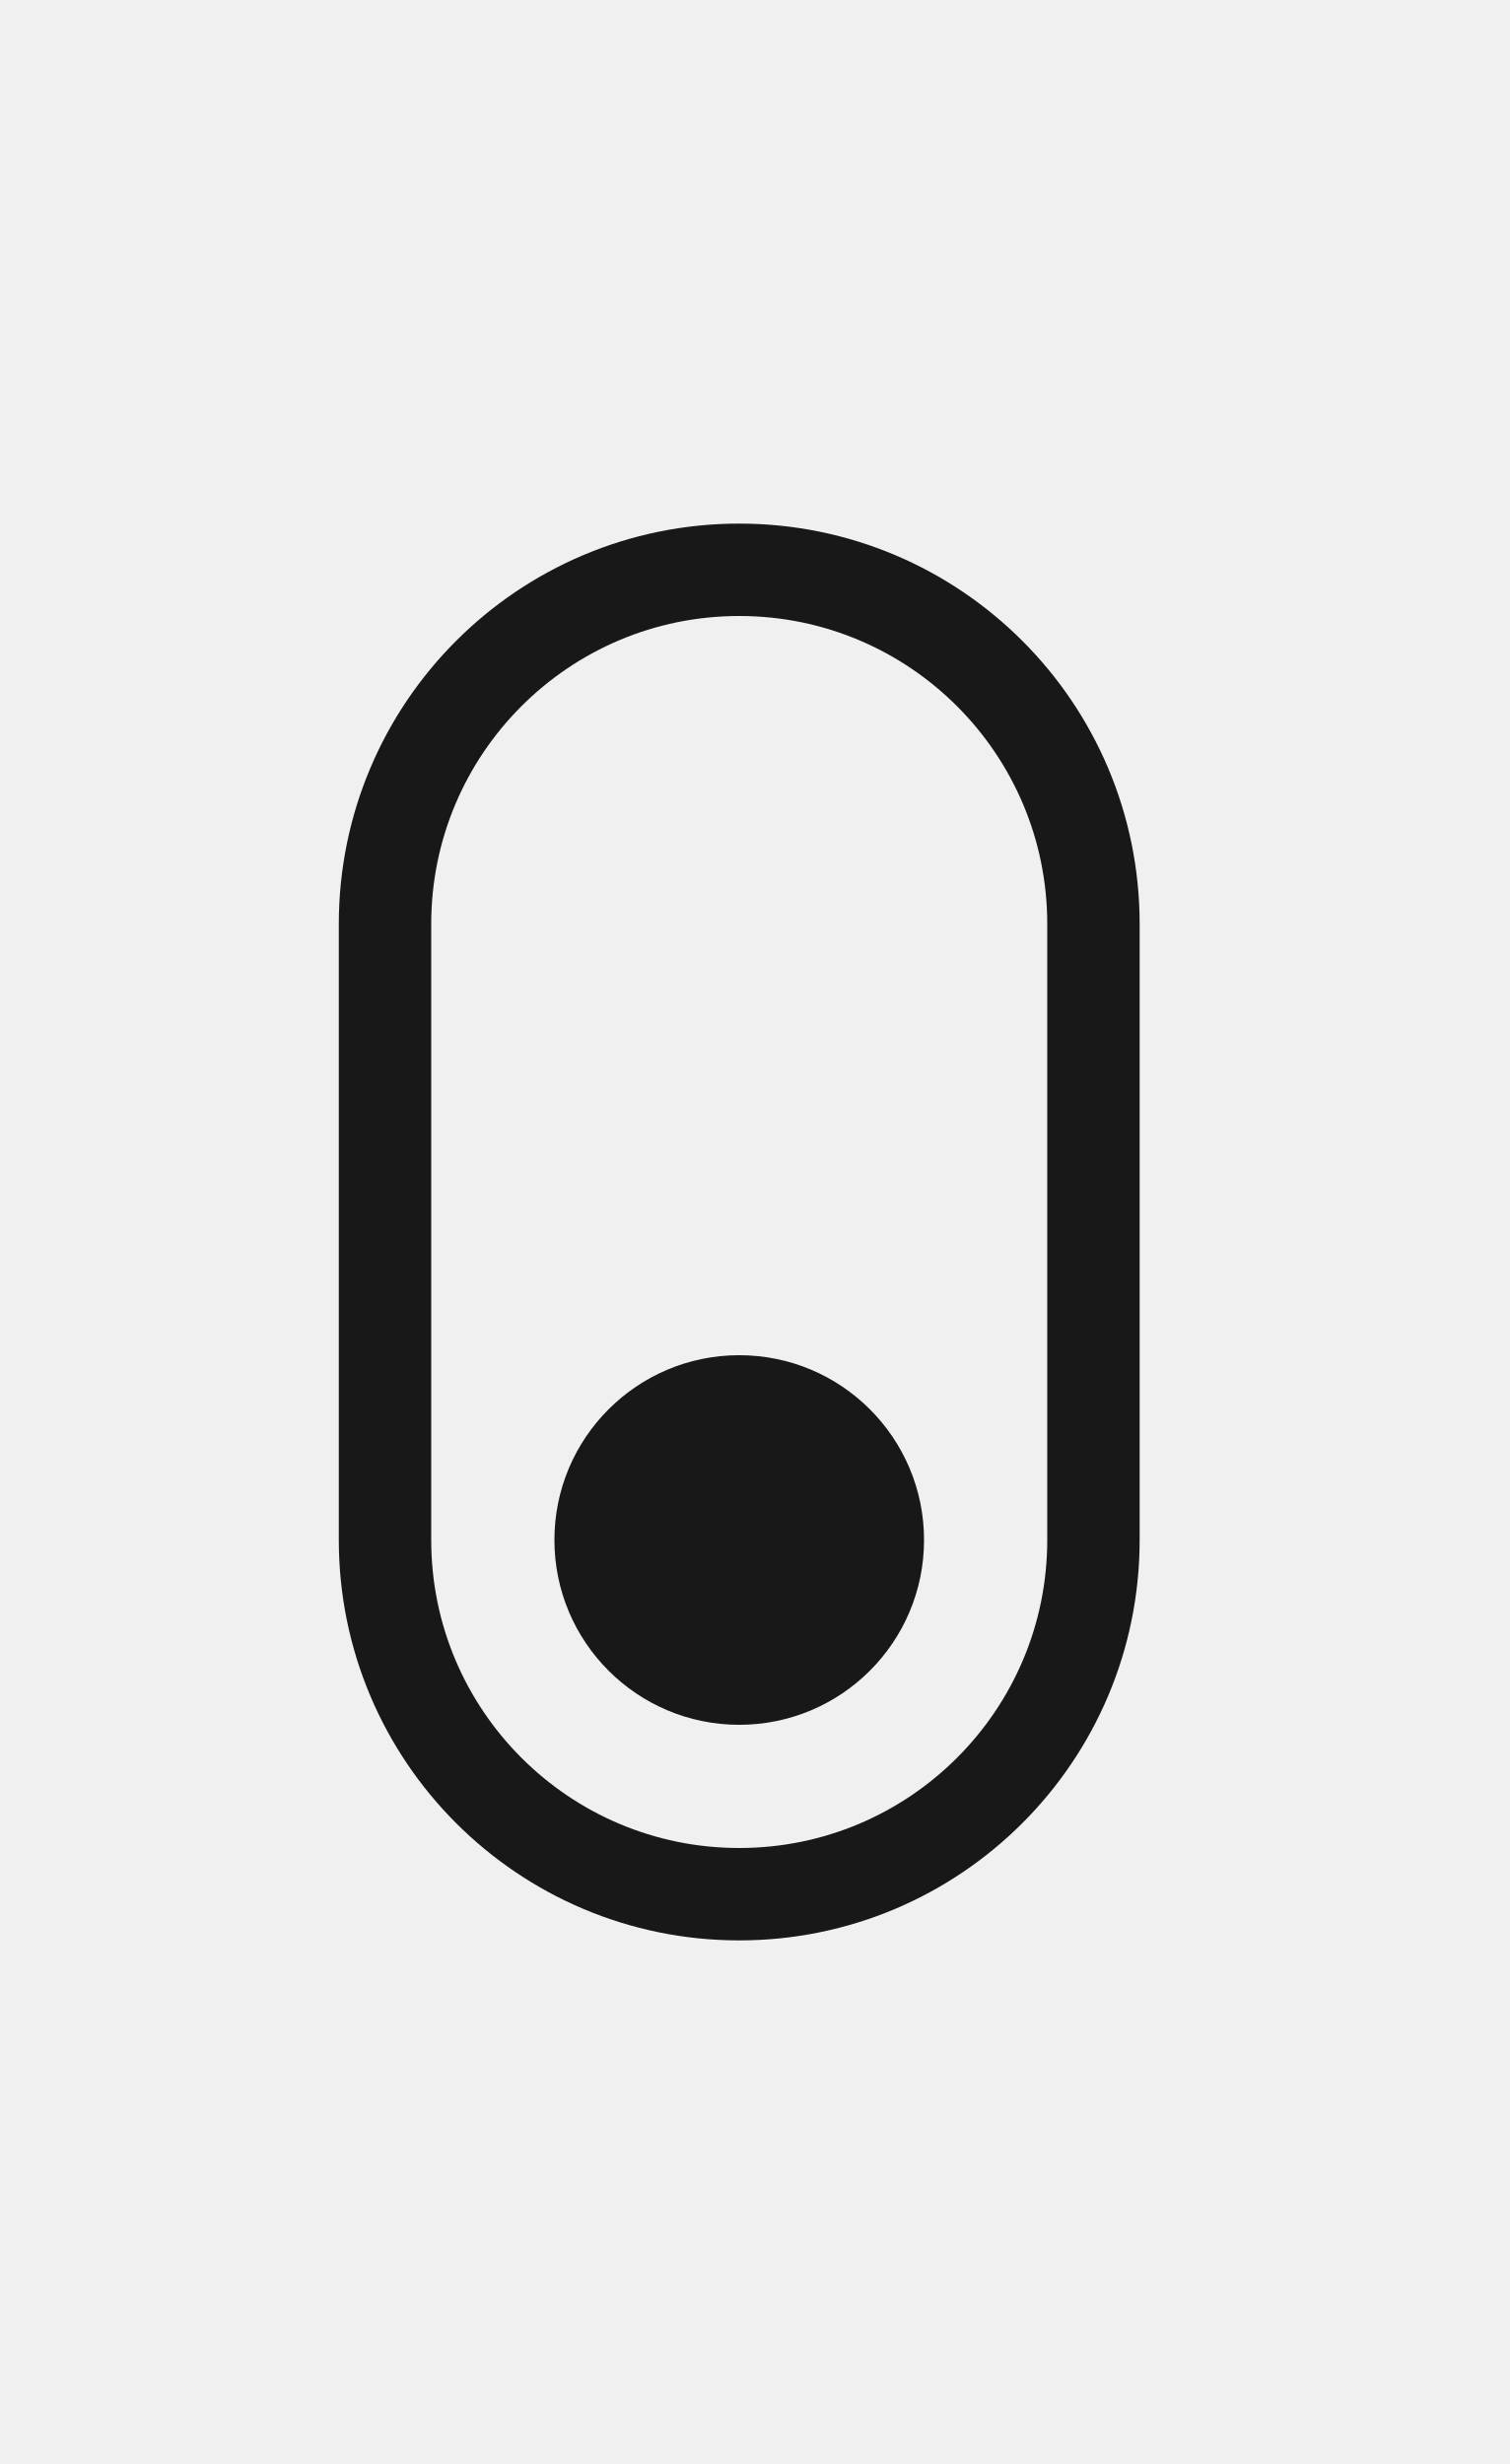
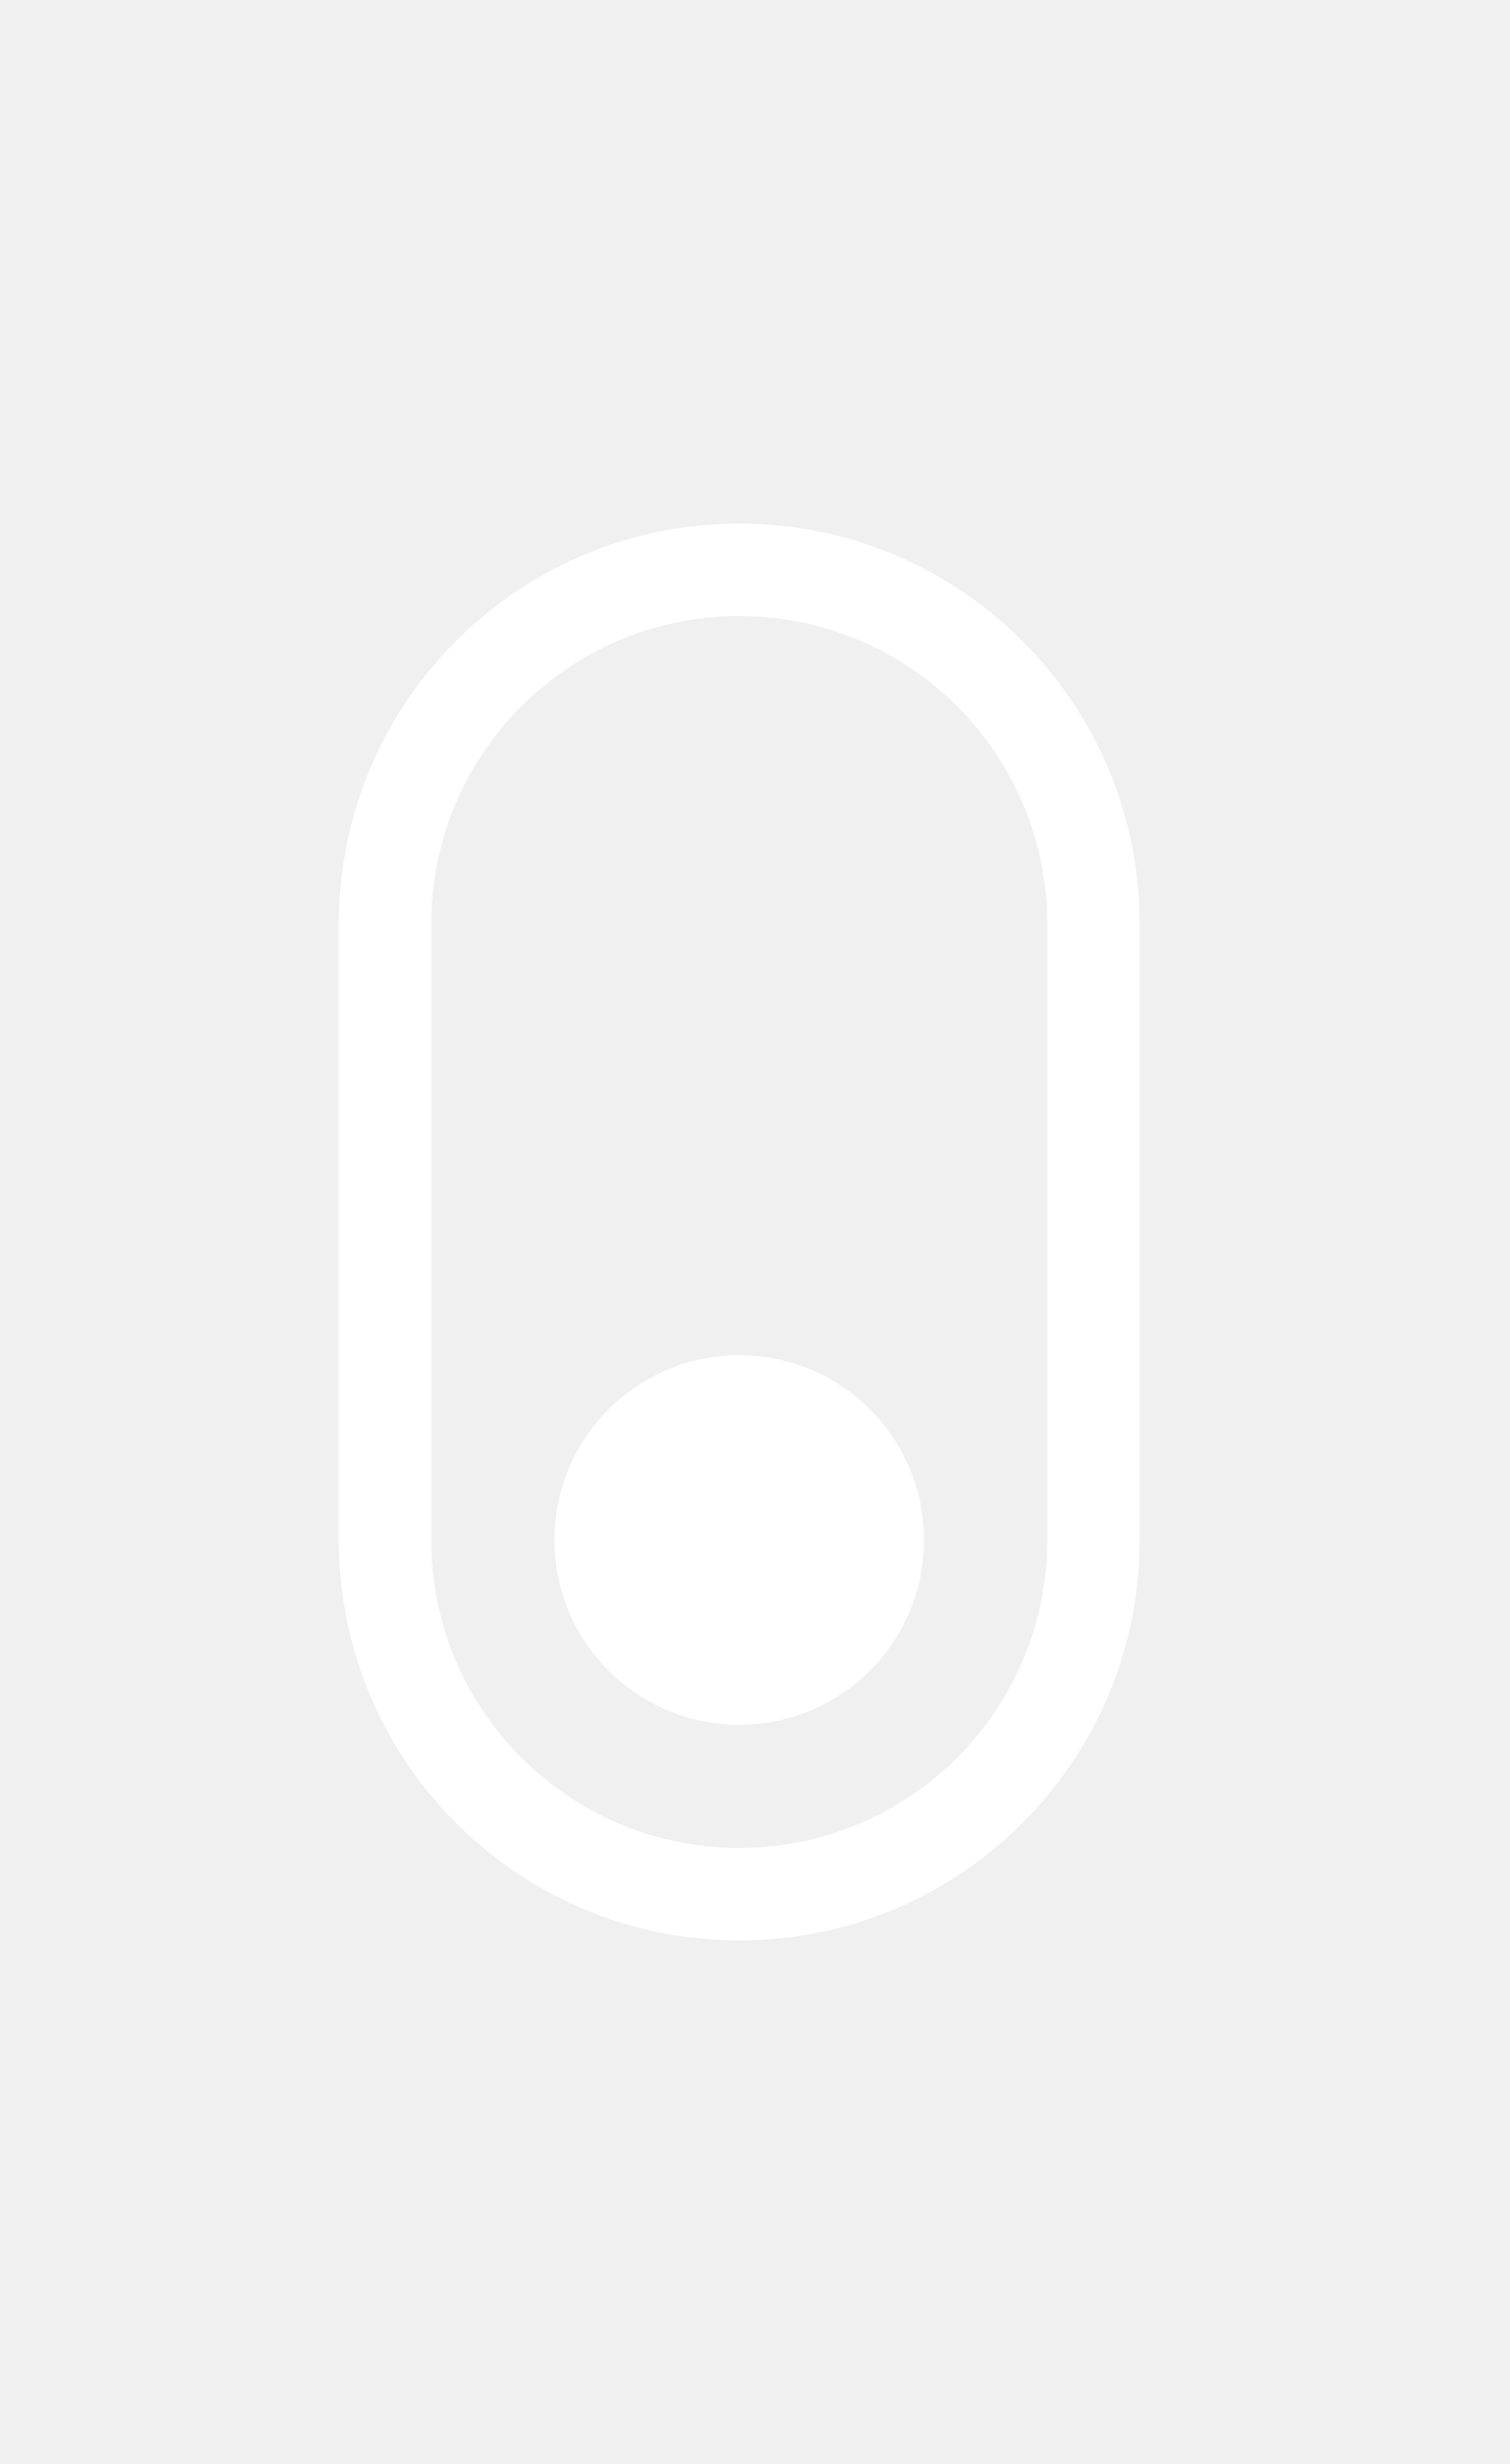
<svg xmlns="http://www.w3.org/2000/svg" width="49" height="80" viewBox="0 0 49 80" fill="none">
-   <rect x="12.5" y="18.5" width="23" height="43" rx="11.5" stroke="#181818" stroke-width="3" />
-   <circle cx="24" cy="50" r="6" fill="#181818" />
+   <rect x="12.5" y="18.5" width="23" height="43" rx="11.5" stroke="#fff" stroke-width="3" />
+   <circle cx="24" cy="50" r="6" fill="#fff" />
</svg>
